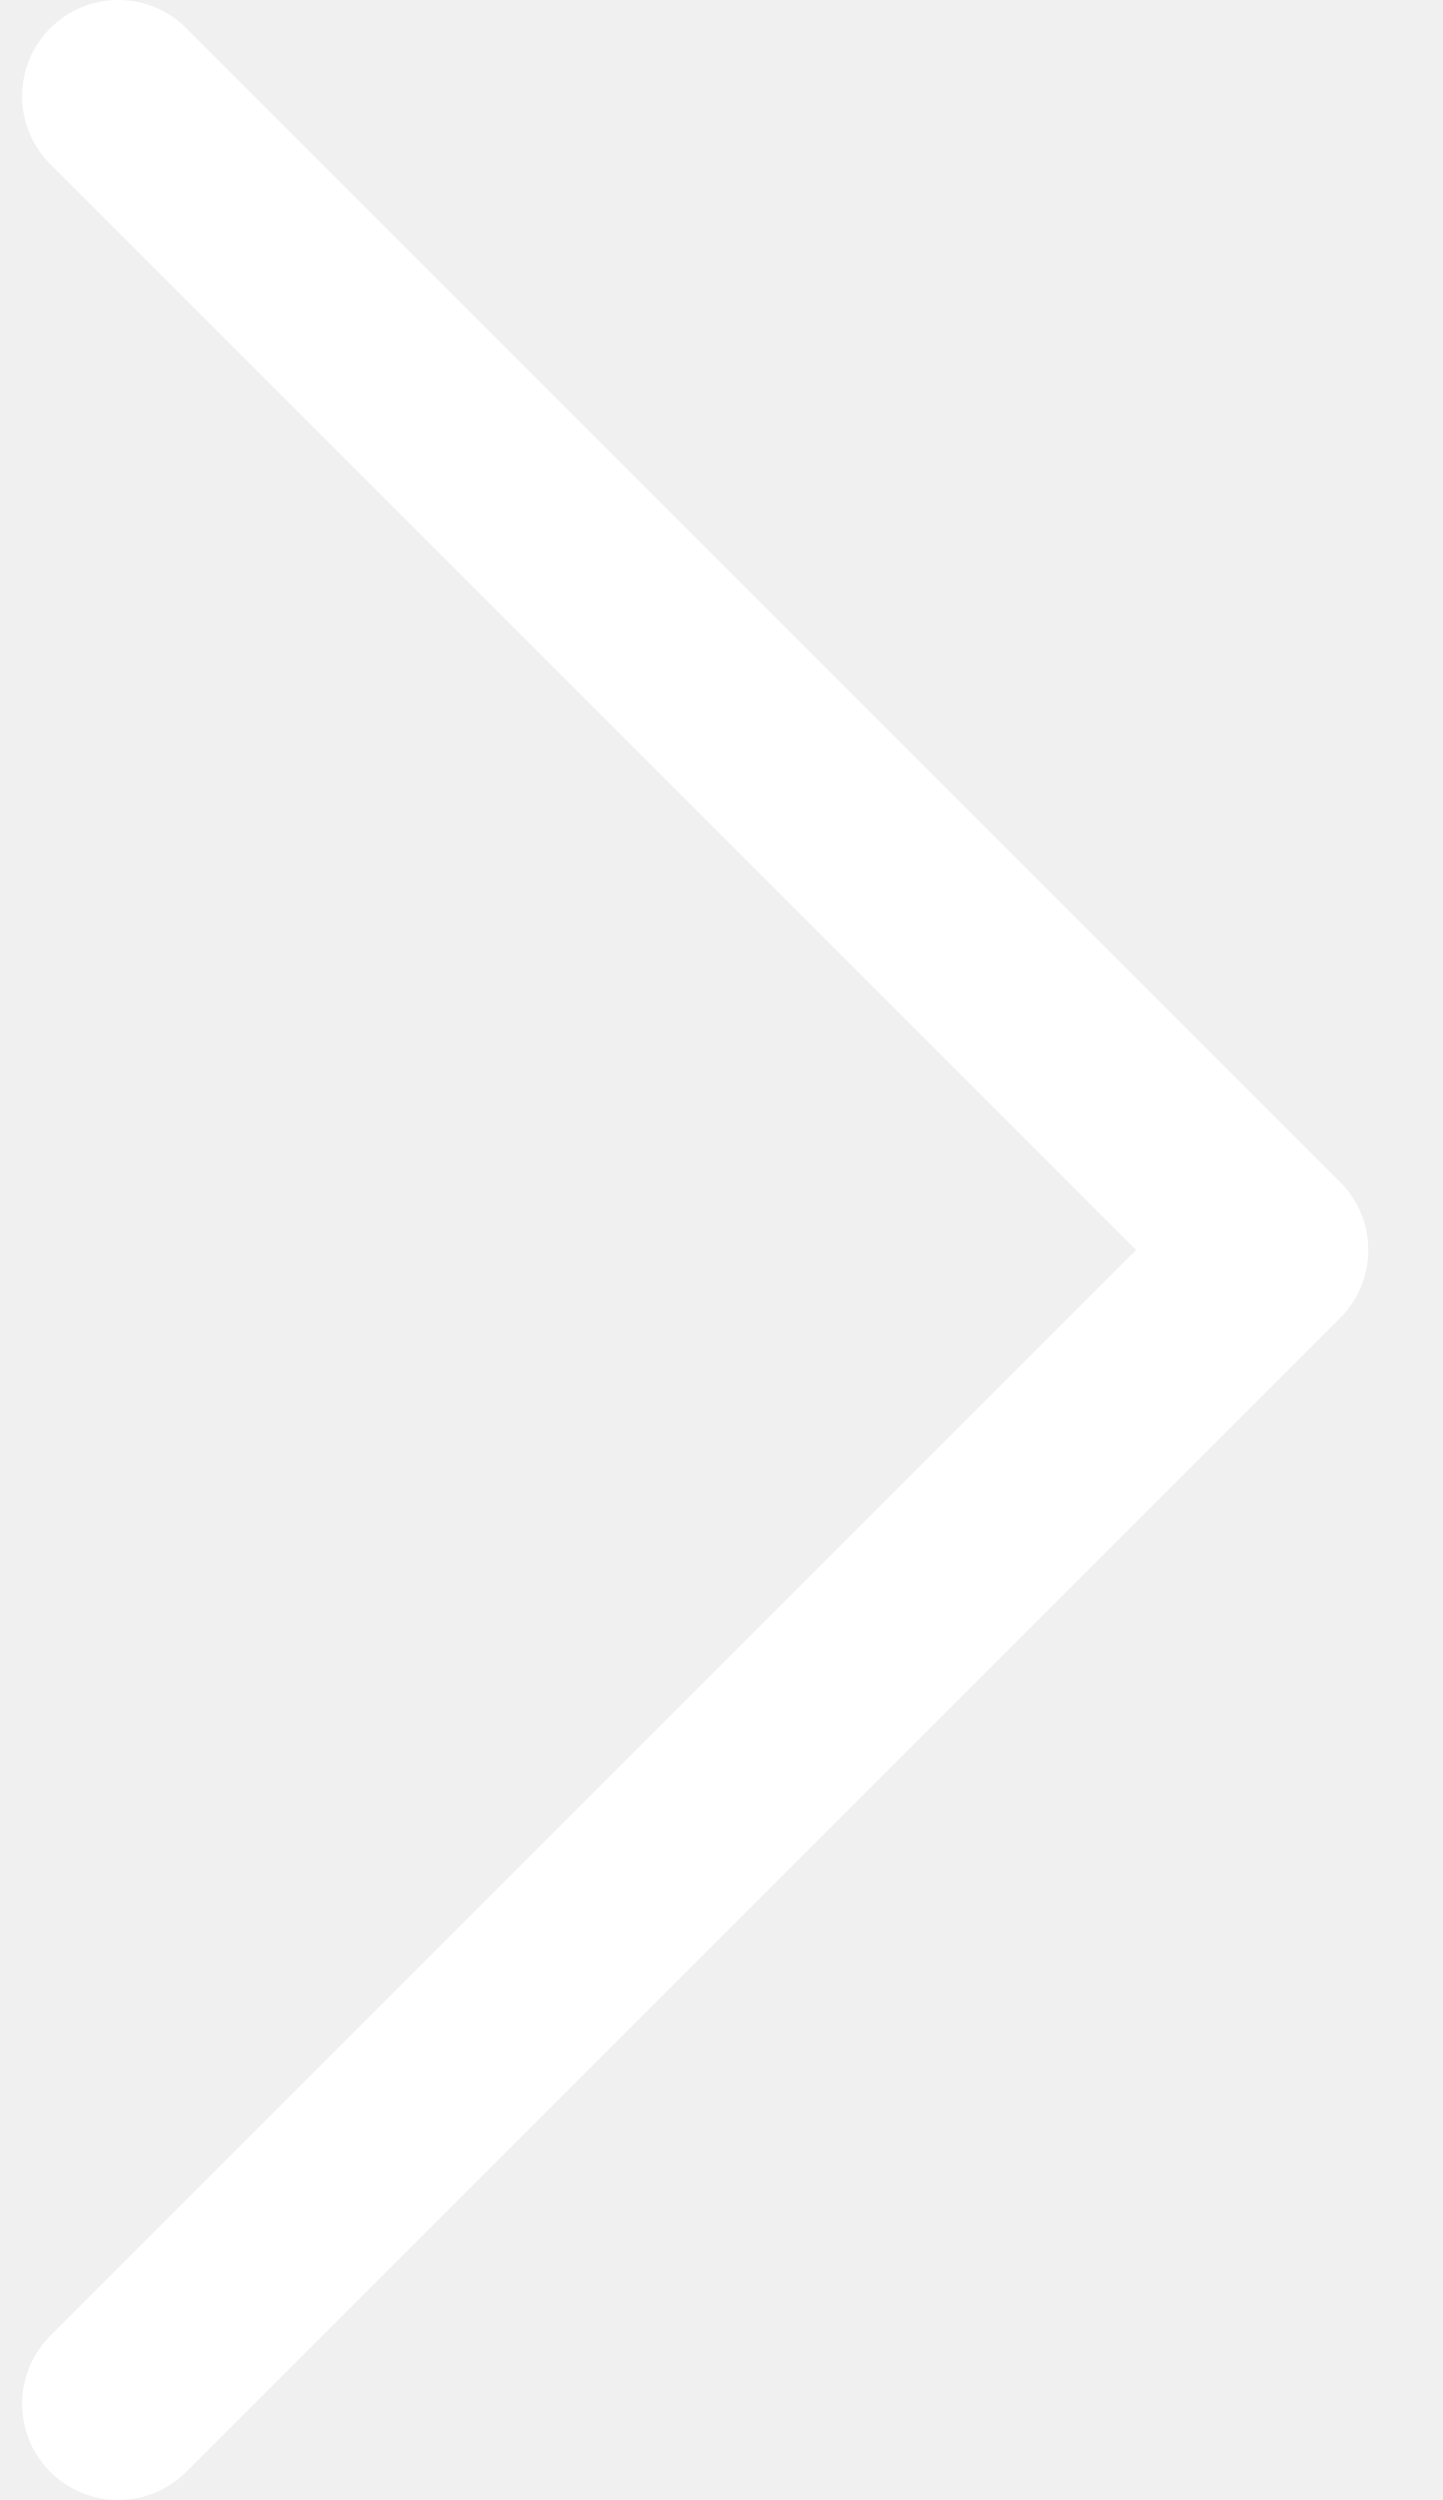
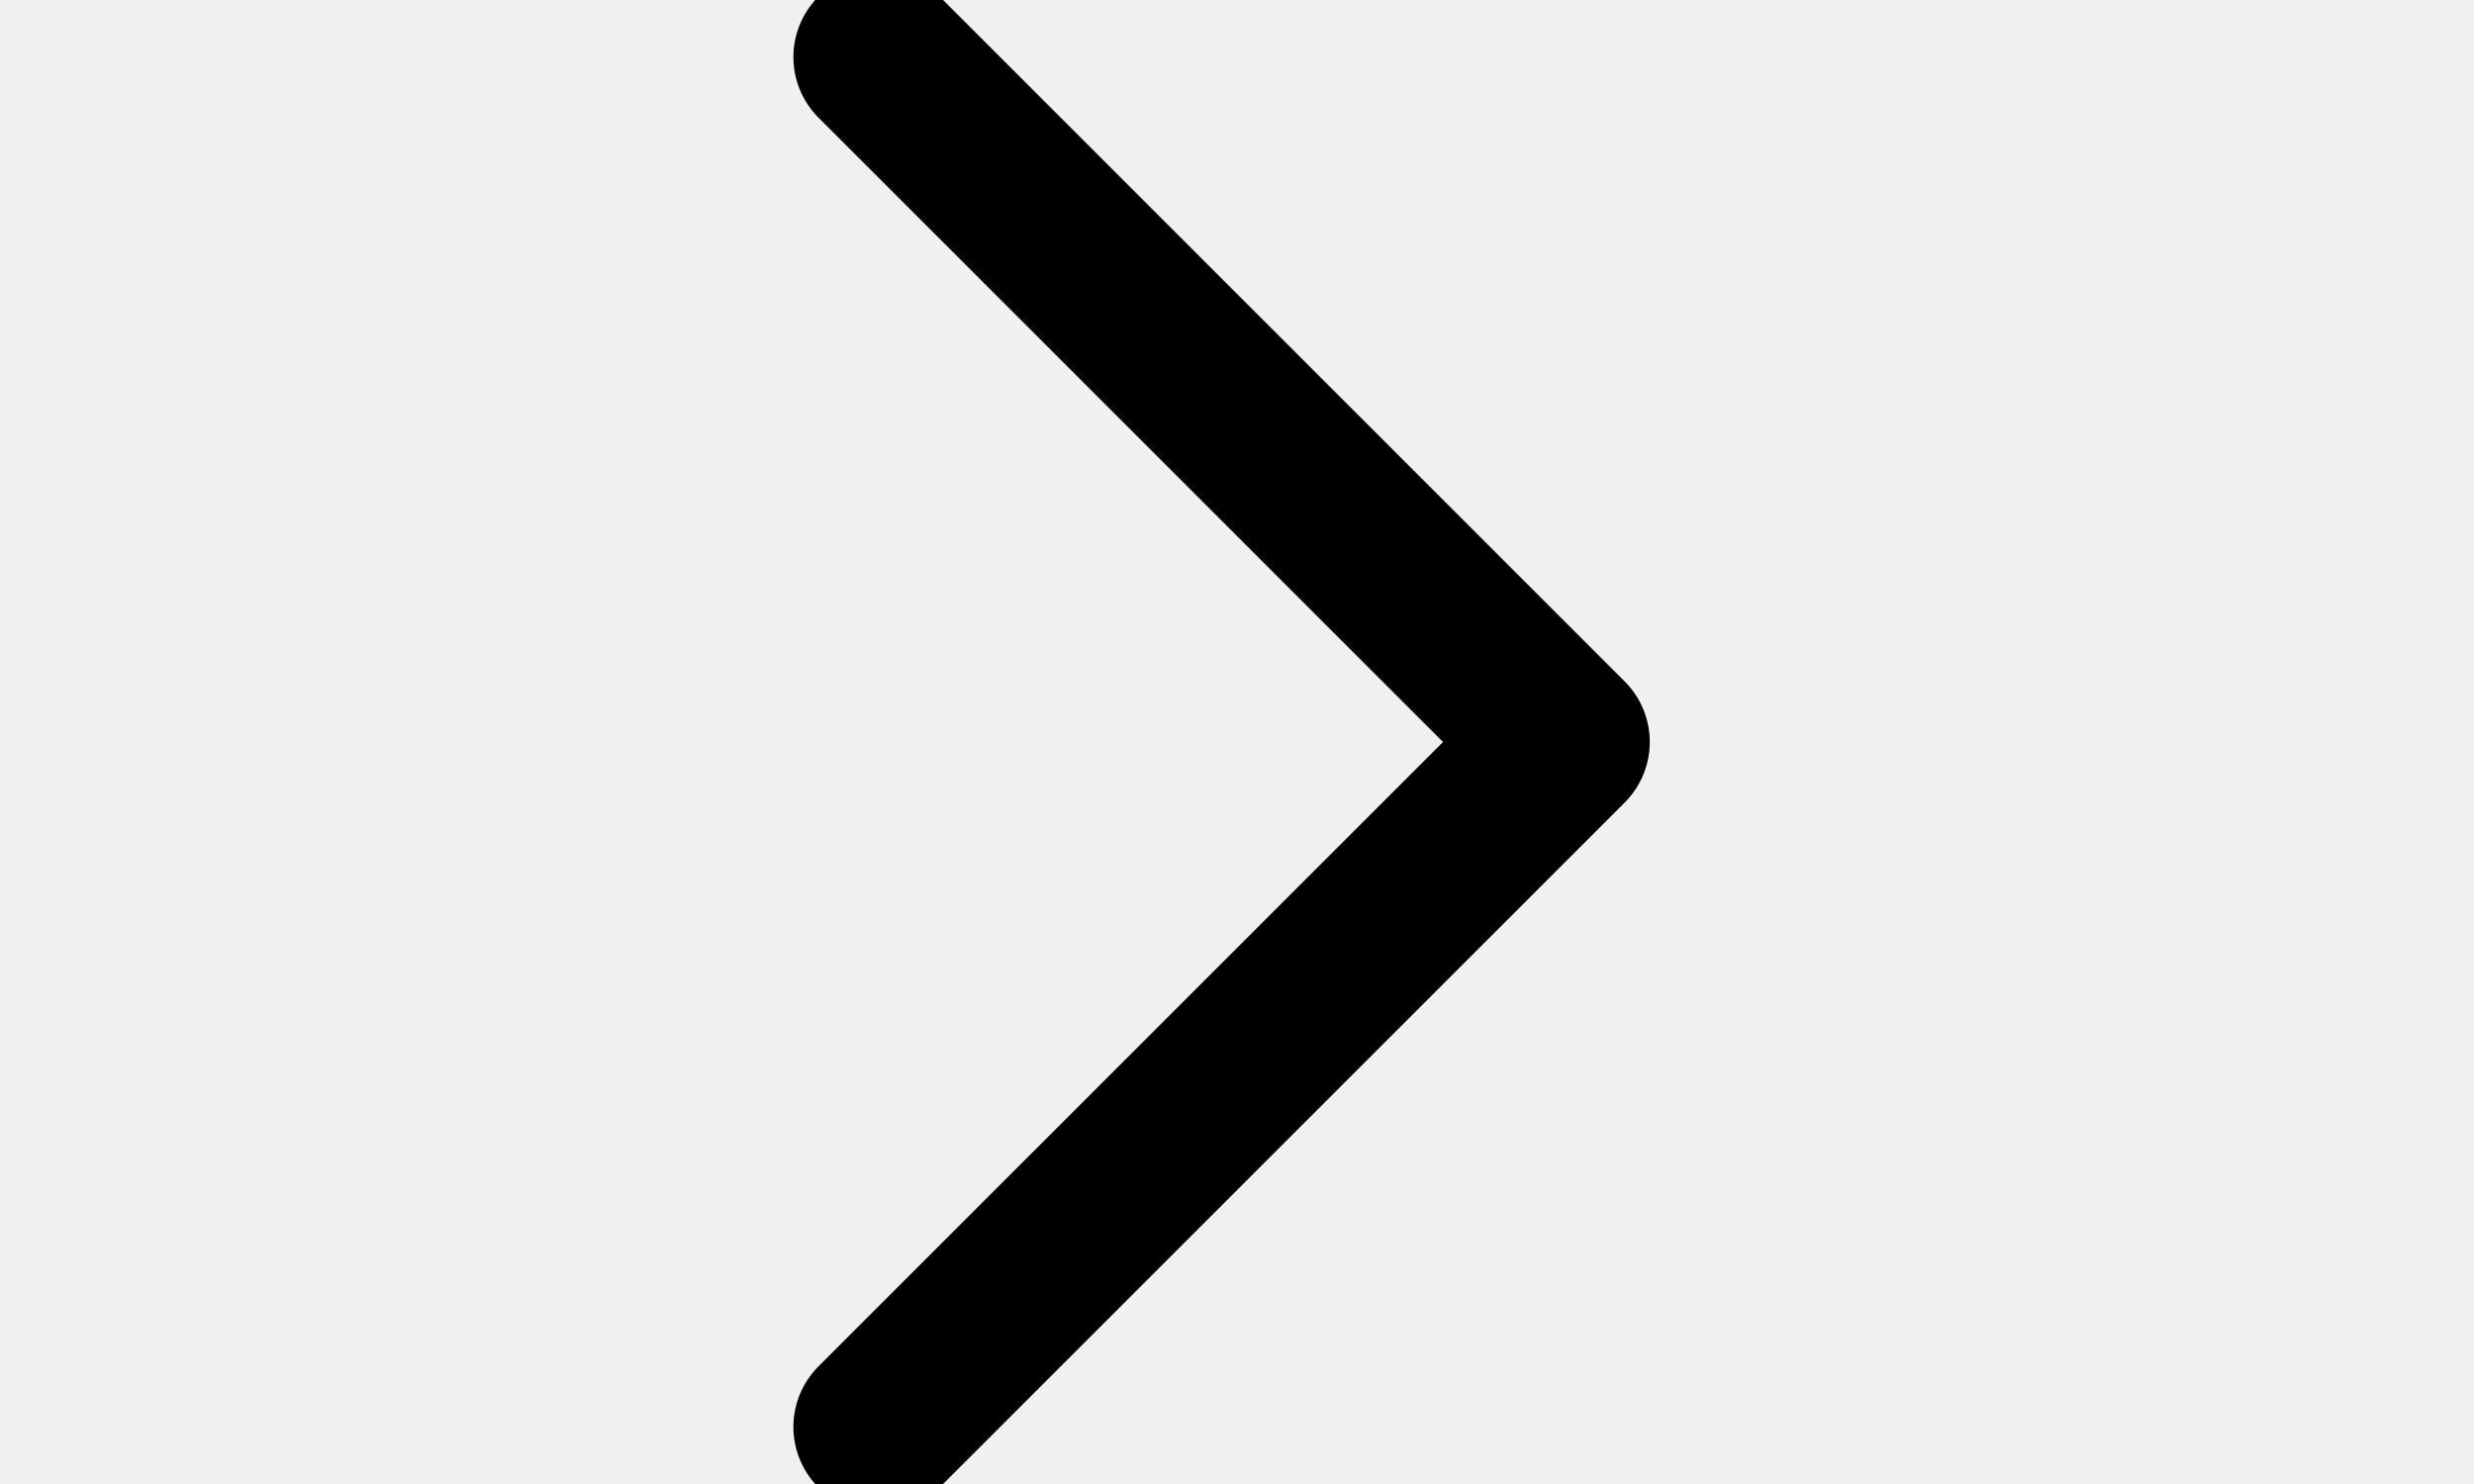
- <svg xmlns="http://www.w3.org/2000/svg" width="15" height="26" viewBox="0 0 15 26" fill="none">
-   <path d="M1.23 1L13.23 13L1.23 25" stroke="white" stroke-width="2" stroke-linecap="round" stroke-linejoin="round" />
+ <svg xmlns="http://www.w3.org/2000/svg" width="20" height="12" viewBox="0 0 15 26" fill="none">
+   <path d="M1.23 1L13.23 13L1.23 25" stroke="black" stroke-width="3" stroke-linecap="round" stroke-linejoin="round" />
</svg>
